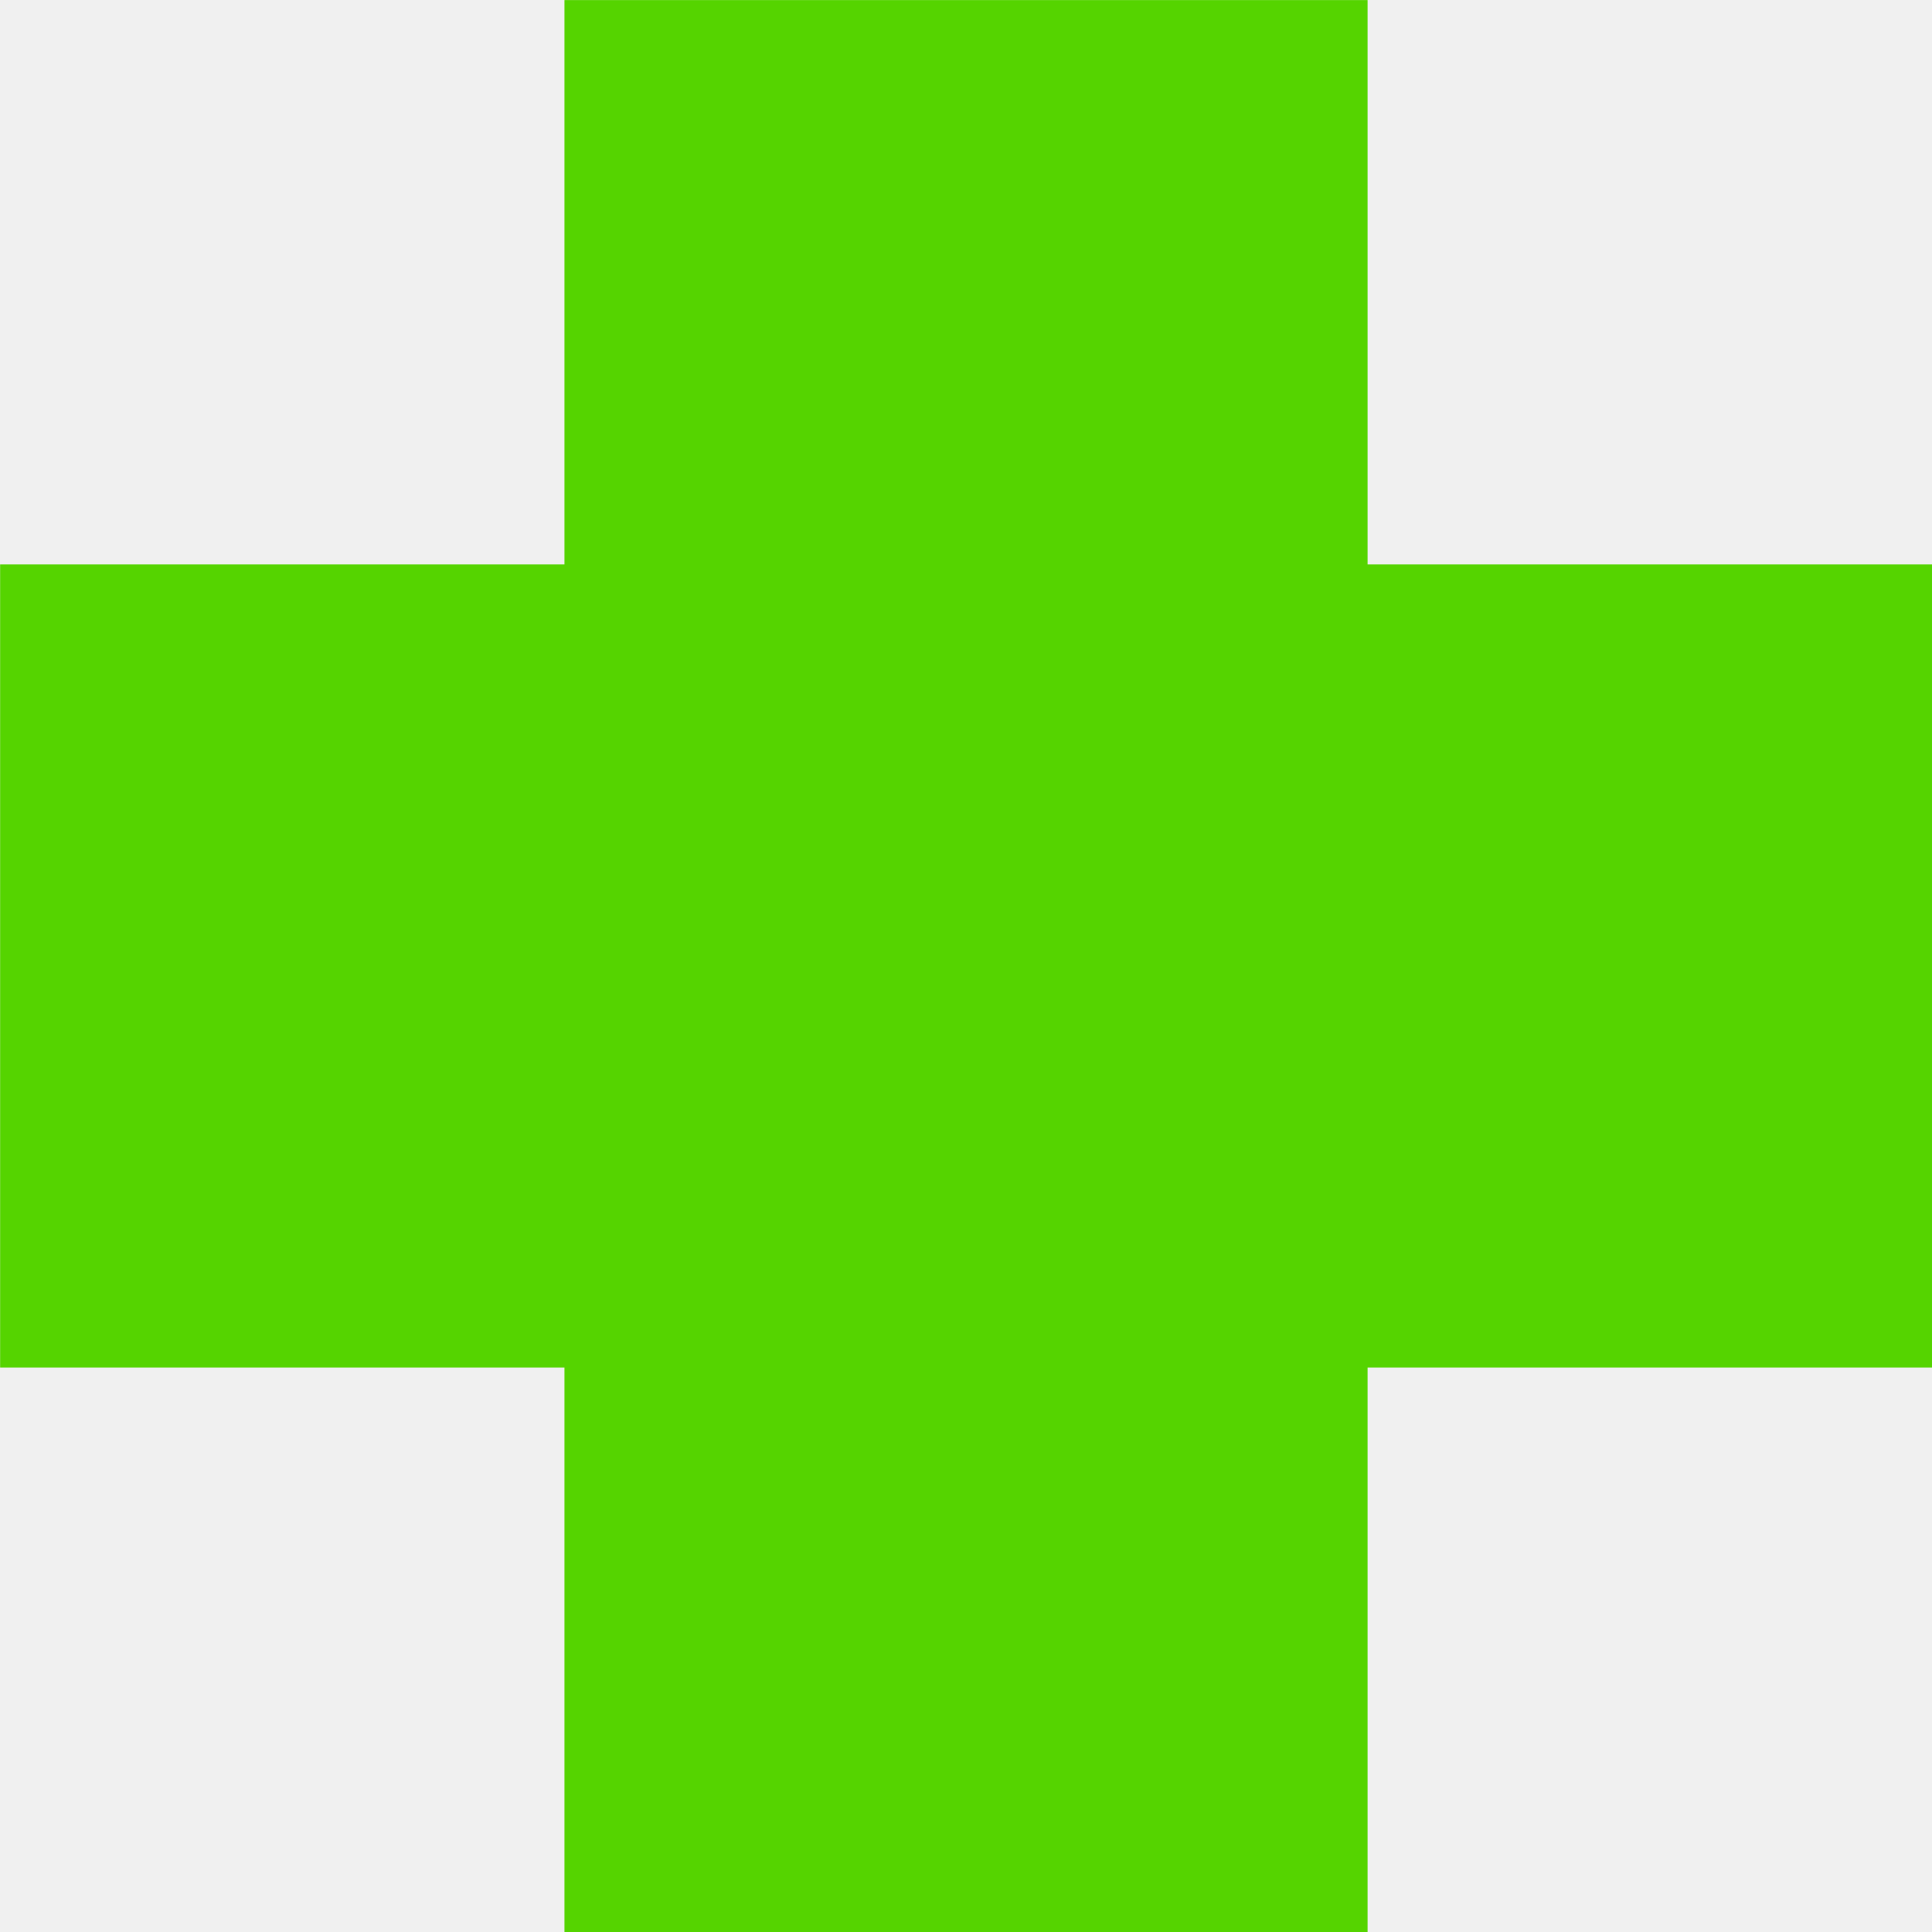
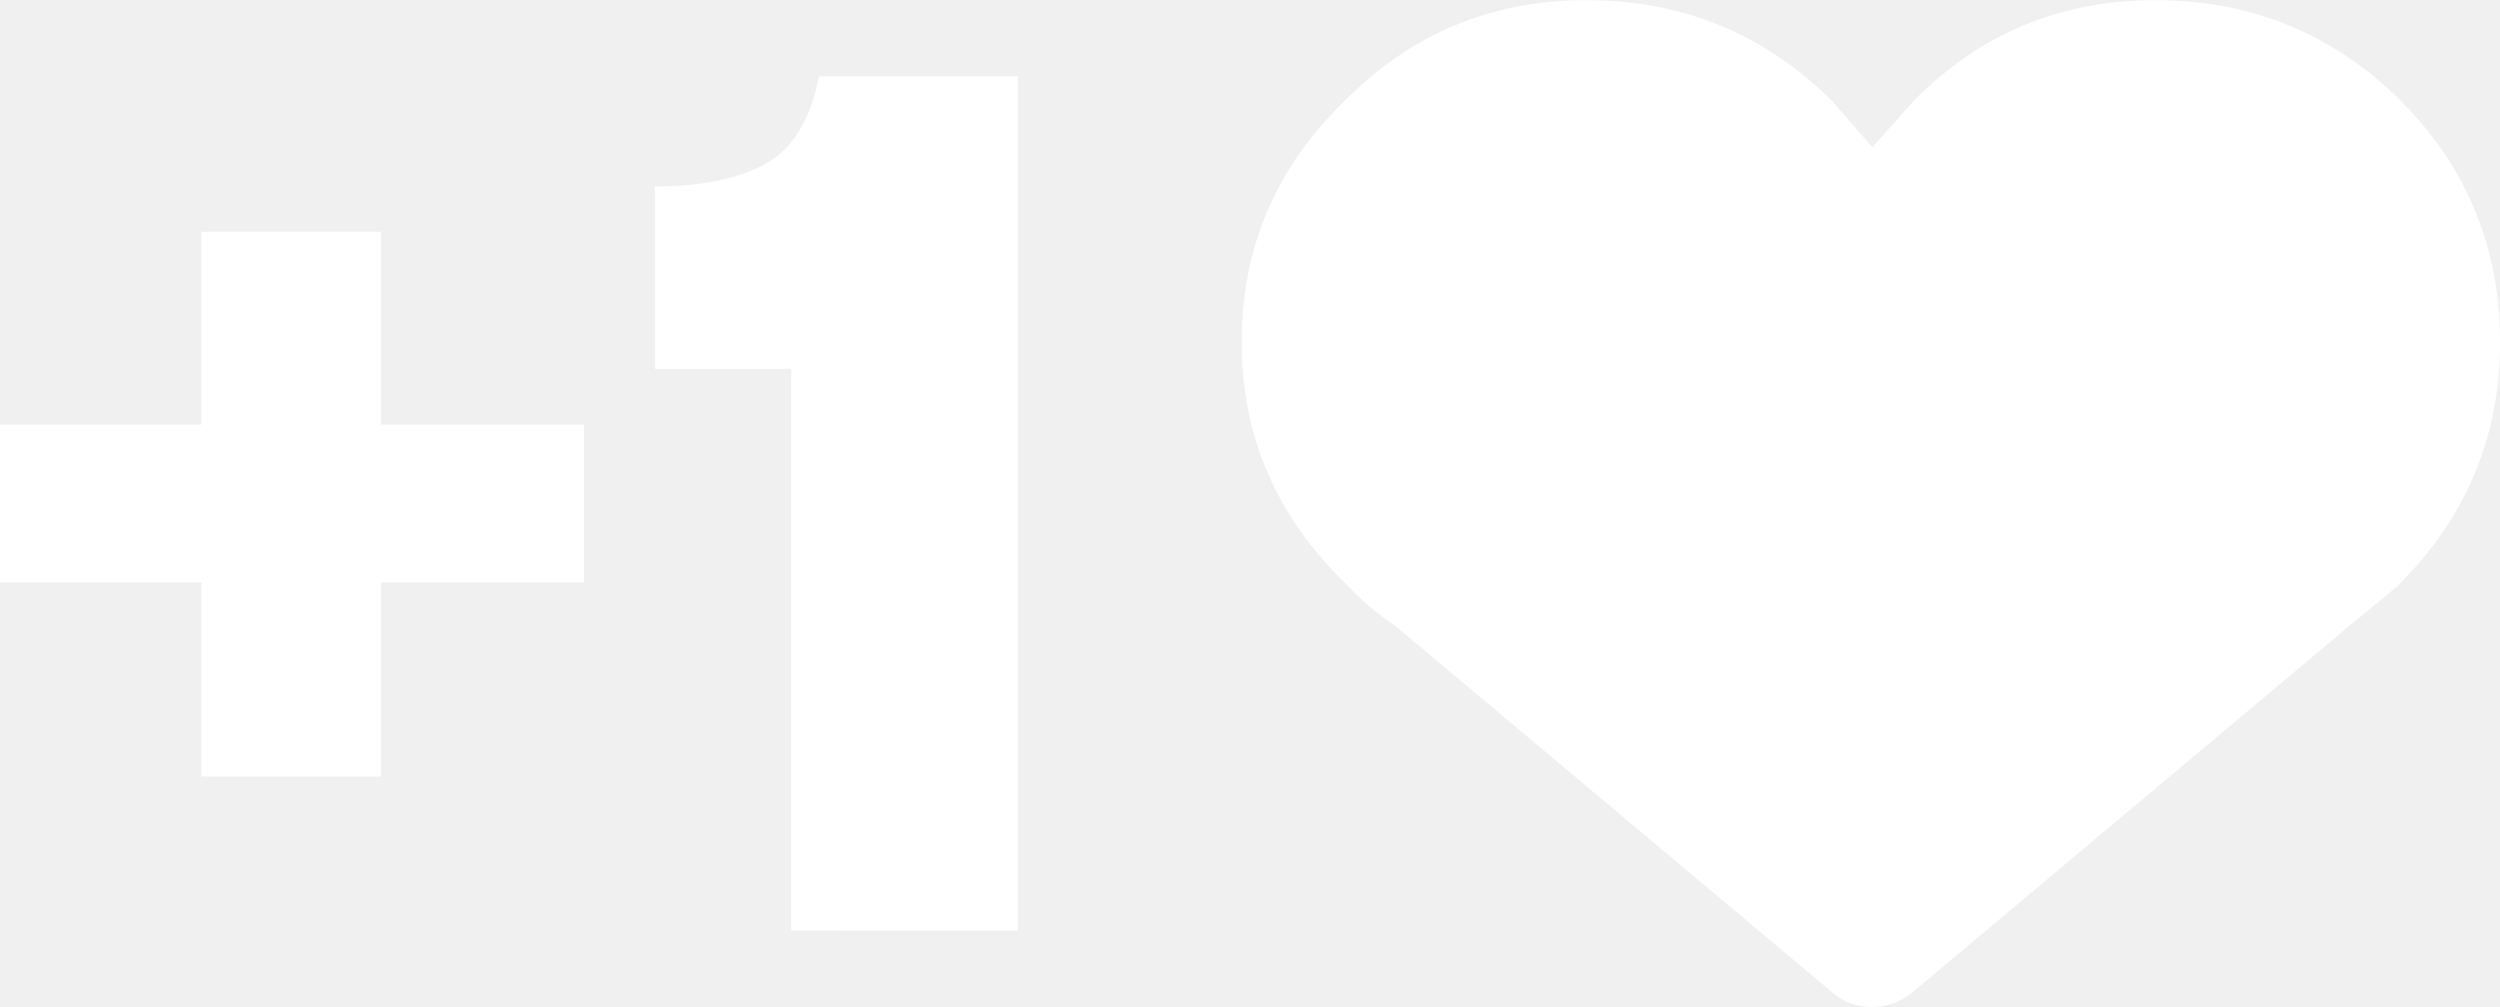
- <svg xmlns="http://www.w3.org/2000/svg" width="32.195" height="32.195" viewBox="0 0 8.518 8.518" version="1.1" id="svg1" xml:space="preserve">
-   <defs id="defs1" />
-   <g id="layer1" transform="translate(-107.0424,-72.26163)">
-     <g id="g1">
-       <rect style="fill:#55d400;stroke:none;stroke-width:1.058;stroke-linejoin:round;stroke-dasharray:none" id="rect20" width="3.541" height="8.518" x="109.531" y="72.262" />
-       <rect style="fill:#55d400;stroke:none;stroke-width:1.058;stroke-linejoin:round;stroke-dasharray:none" id="rect21" width="3.541" height="8.518" x="74.75" y="-115.561" transform="rotate(90)" />
-     </g>
+ <svg xmlns="http://www.w3.org/2000/svg" width="44.693" height="18.002" viewBox="0 0 11.825 4.763" version="1.1" id="svg1" xml:space="preserve">
+   <defs id="defs1">
+     <rect x="516.387" y="338.965" width="384.529" height="185.016" id="rect33" />
+   </defs>
+   <g id="layer1" transform="translate(-106.5919,-76.75931)">
+     <path stroke="none" fill="#ffffff" d="m 117.947,77.236 q 0.47,0.47 0.47,1.143 0,0.661 -0.47,1.137 l -0.005,0.006 -0.005,0.006 -0.232,0.191 -2.072,1.738 q -0.083,0.065 -0.191,0.065 -0.101,0 -0.179,-0.065 l -2.072,-1.738 q -0.125,-0.083 -0.226,-0.191 l -0.012,-0.012 q -0.488,-0.476 -0.488,-1.137 0,-0.673 0.488,-1.143 0.47,-0.476 1.143,-0.476 0.679,0 1.161,0.476 l 0.191,0.22 0.196,-0.22 q 0.47,-0.476 1.143,-0.476 0.679,0 1.161,0.476" id="path17" style="fill:#ffffff;fill-opacity:1;stroke-width:0.265" />
+     <path style="font-weight:800;font-size:85.333px;font-family:'Bricolage Grotesque';-inkscape-font-specification:'Bricolage Grotesque Ultra-Bold';text-align:center;white-space:pre;fill:#ffffff;stroke-width:3.558;stroke-linejoin:round" d="m 689.281,405.61 v -35.925 h 11.008 v 35.925 z m -12.373,-12.8 v -10.411 h 35.84 v 10.411 z m 48.555,22.955 v -37.035 h -8.363 v -12.032 q 4.181,0 6.741,-1.451 2.56,-1.536 3.328,-5.803 h 12.203 v 56.32 z" id="text33" transform="matrix(0.07707407,0,0,0.07173644,54.41994,51.3354)" aria-label="+1" />
  </g>
</svg>
